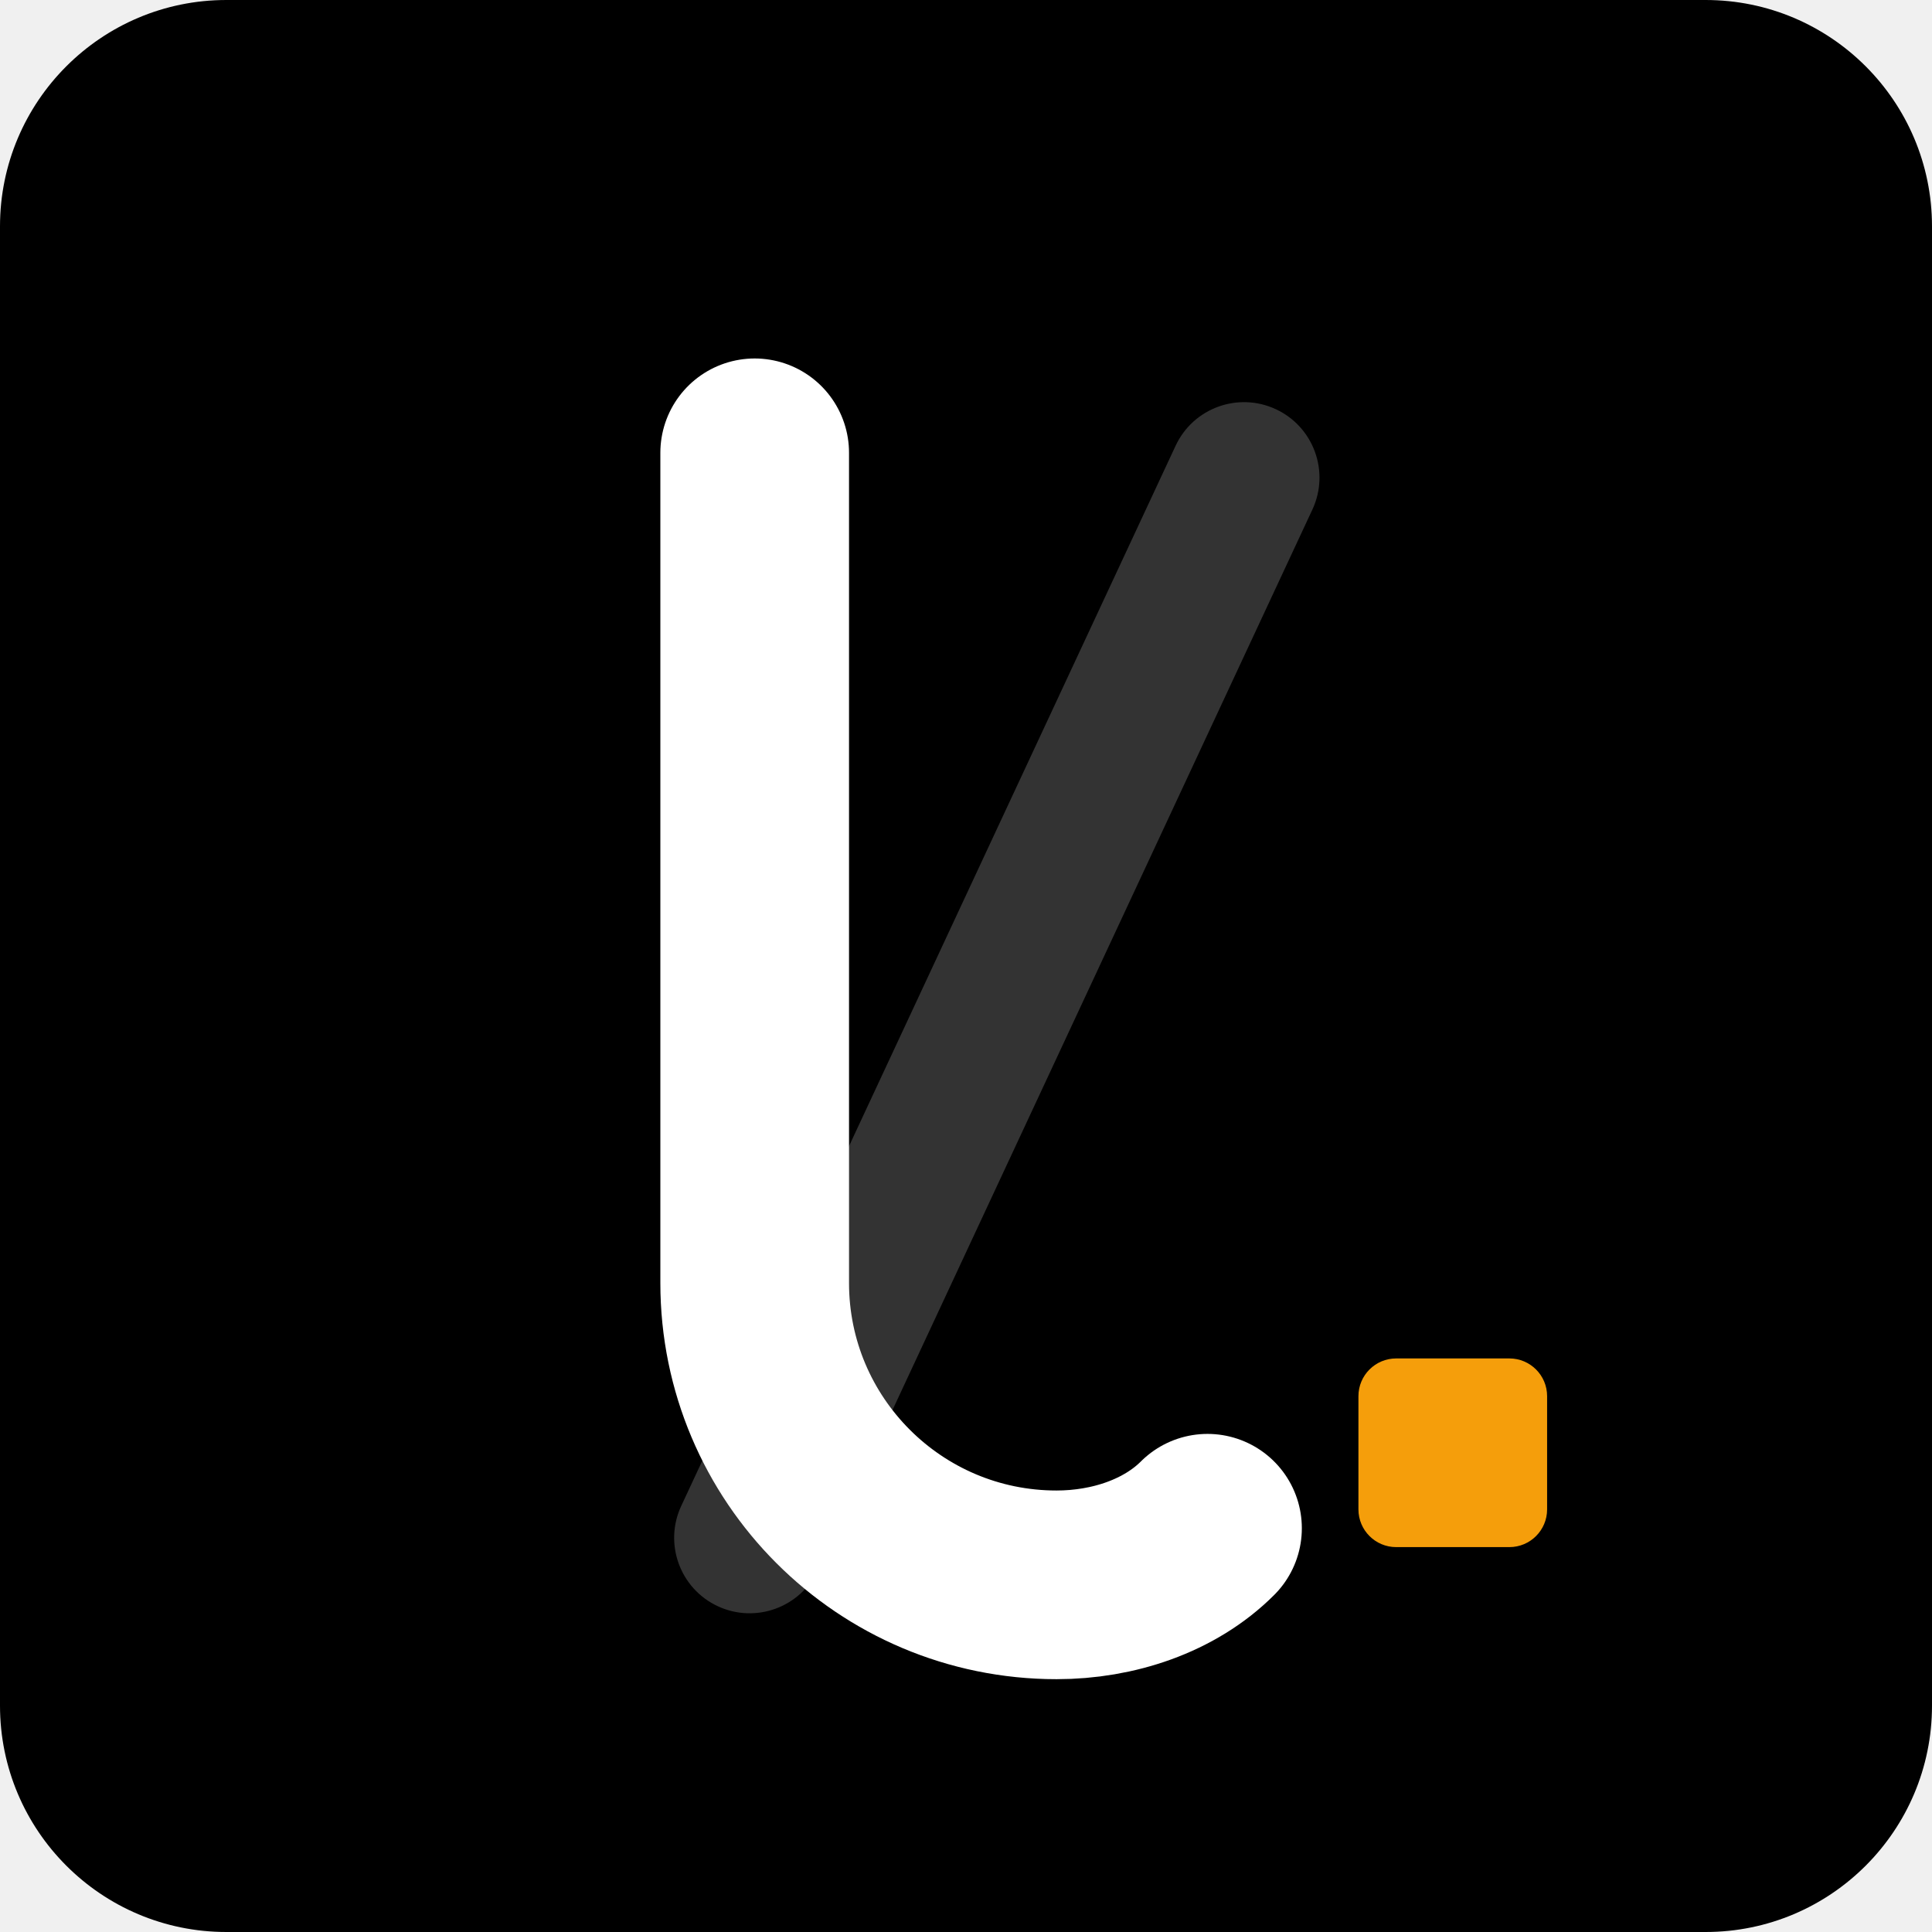
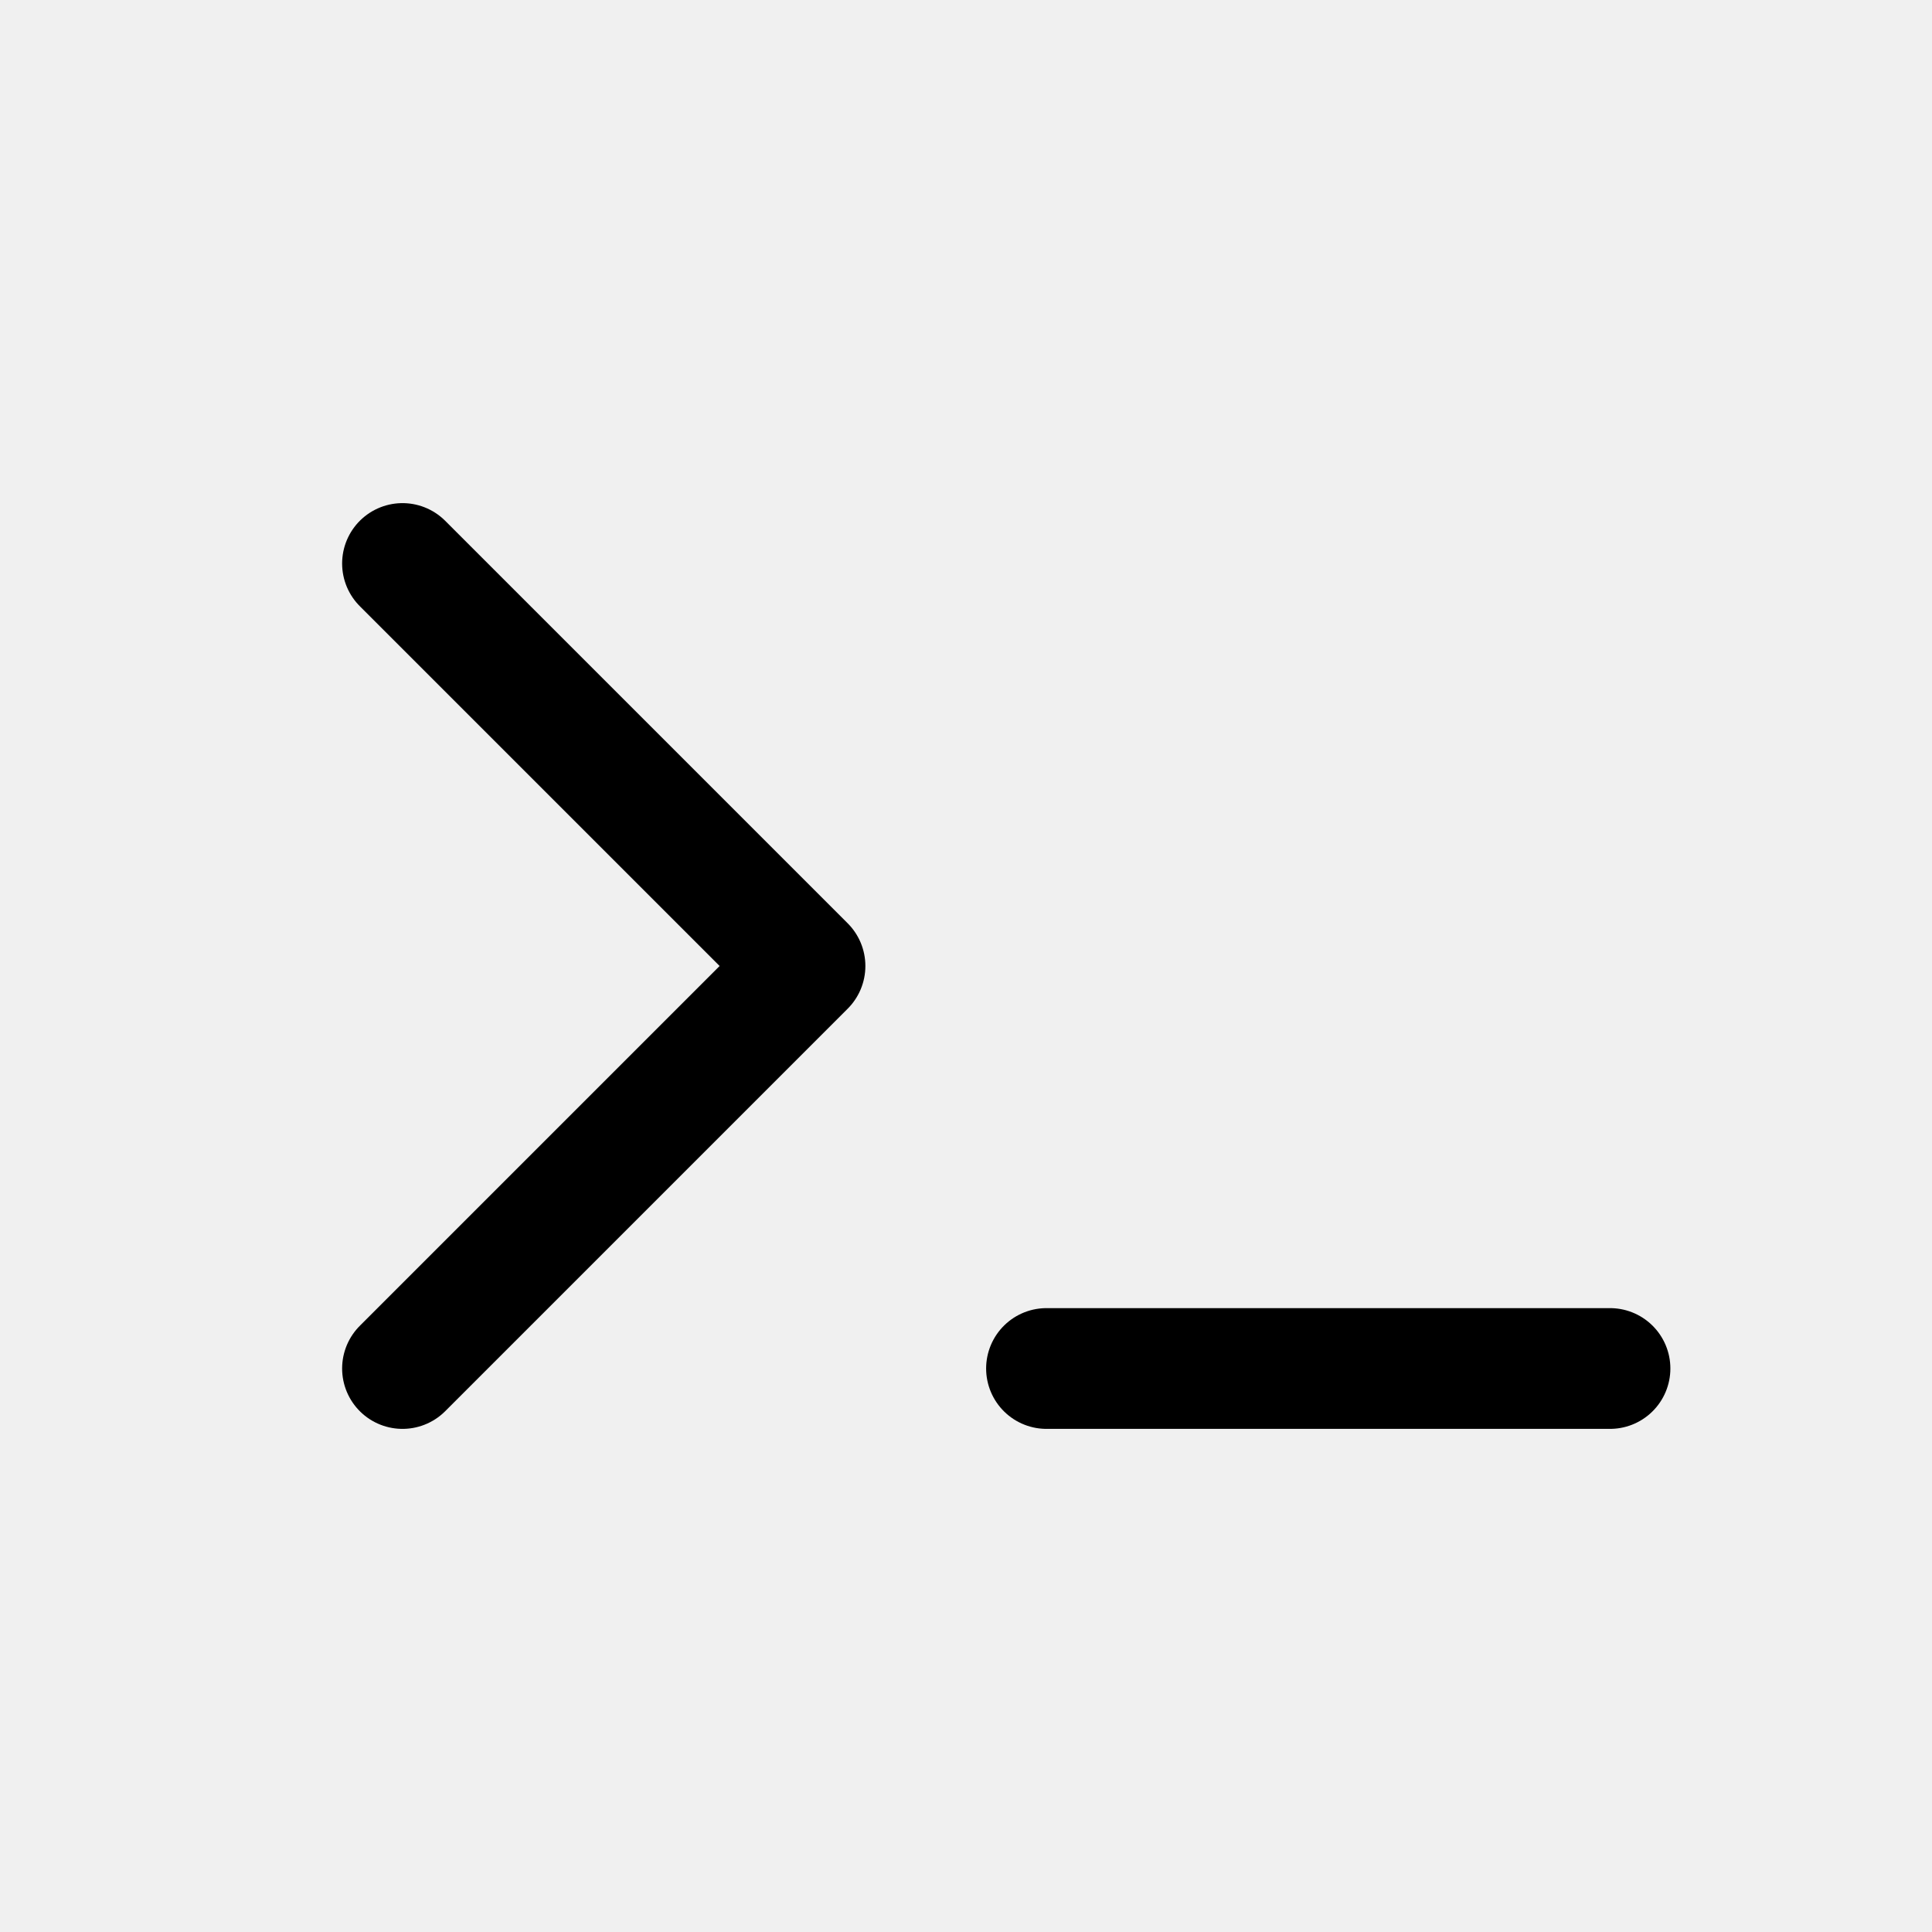
- <svg xmlns="http://www.w3.org/2000/svg" width="512" height="512" viewBox="0 0 512 512" fill="none">
-   <rect width="512" height="512" rx="60" fill="black" />
-   <rect x="320" y="100" width="40" height="350" rx="20" transform="rotate(25 320 100)" fill="white" fill-opacity="0.2" />
-   <path d="M200 120V340C200 384.183 235.817 420 280 420C295 420 310 415 320 405" stroke="white" stroke-width="50" stroke-linecap="round" />
-   <rect x="360" y="360" width="50" height="50" rx="10" fill="#F59E0B" />
+ <svg xmlns="http://www.w3.org/2000/svg" width="800px" height="800px" viewBox="0 0 24 24" fill="none">
+   <path d="M13 17H20" stroke="#000000" stroke-width="1.5" stroke-linecap="round" stroke-linejoin="round" />
+   <path d="M5 7L10 12L5 17" stroke="#000000" stroke-width="1.5" stroke-linecap="round" stroke-linejoin="round" />
</svg>
